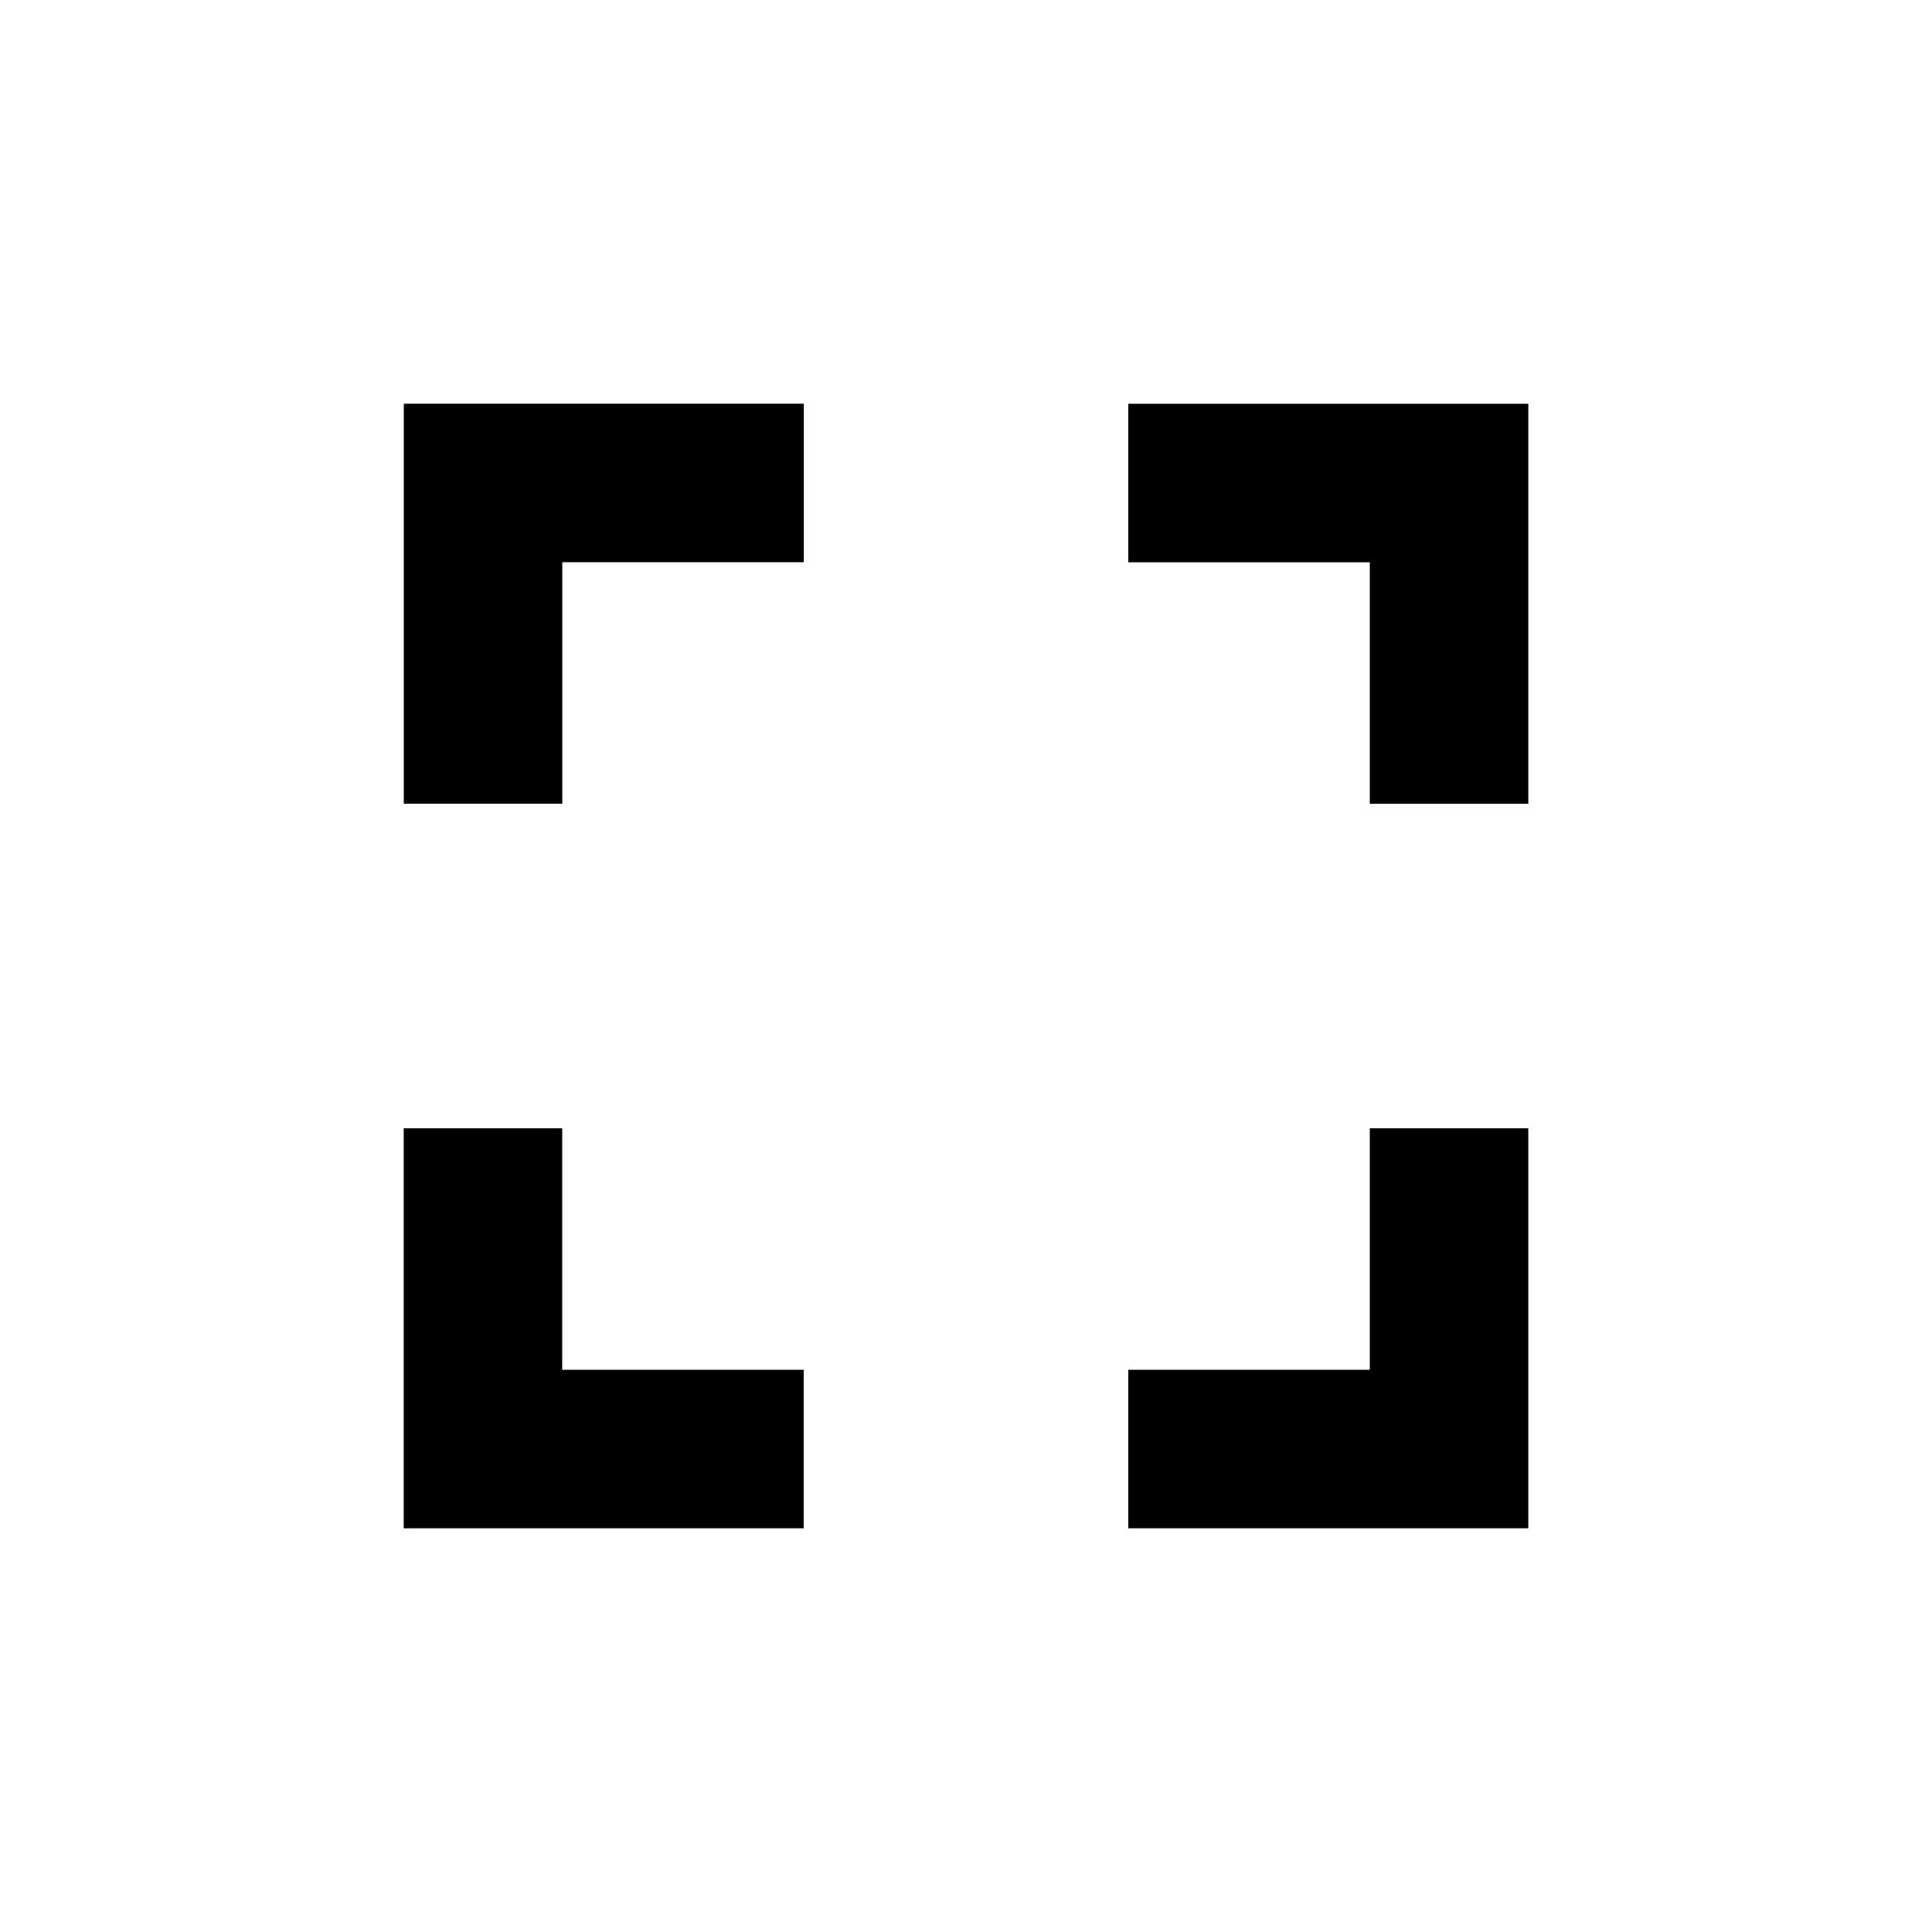
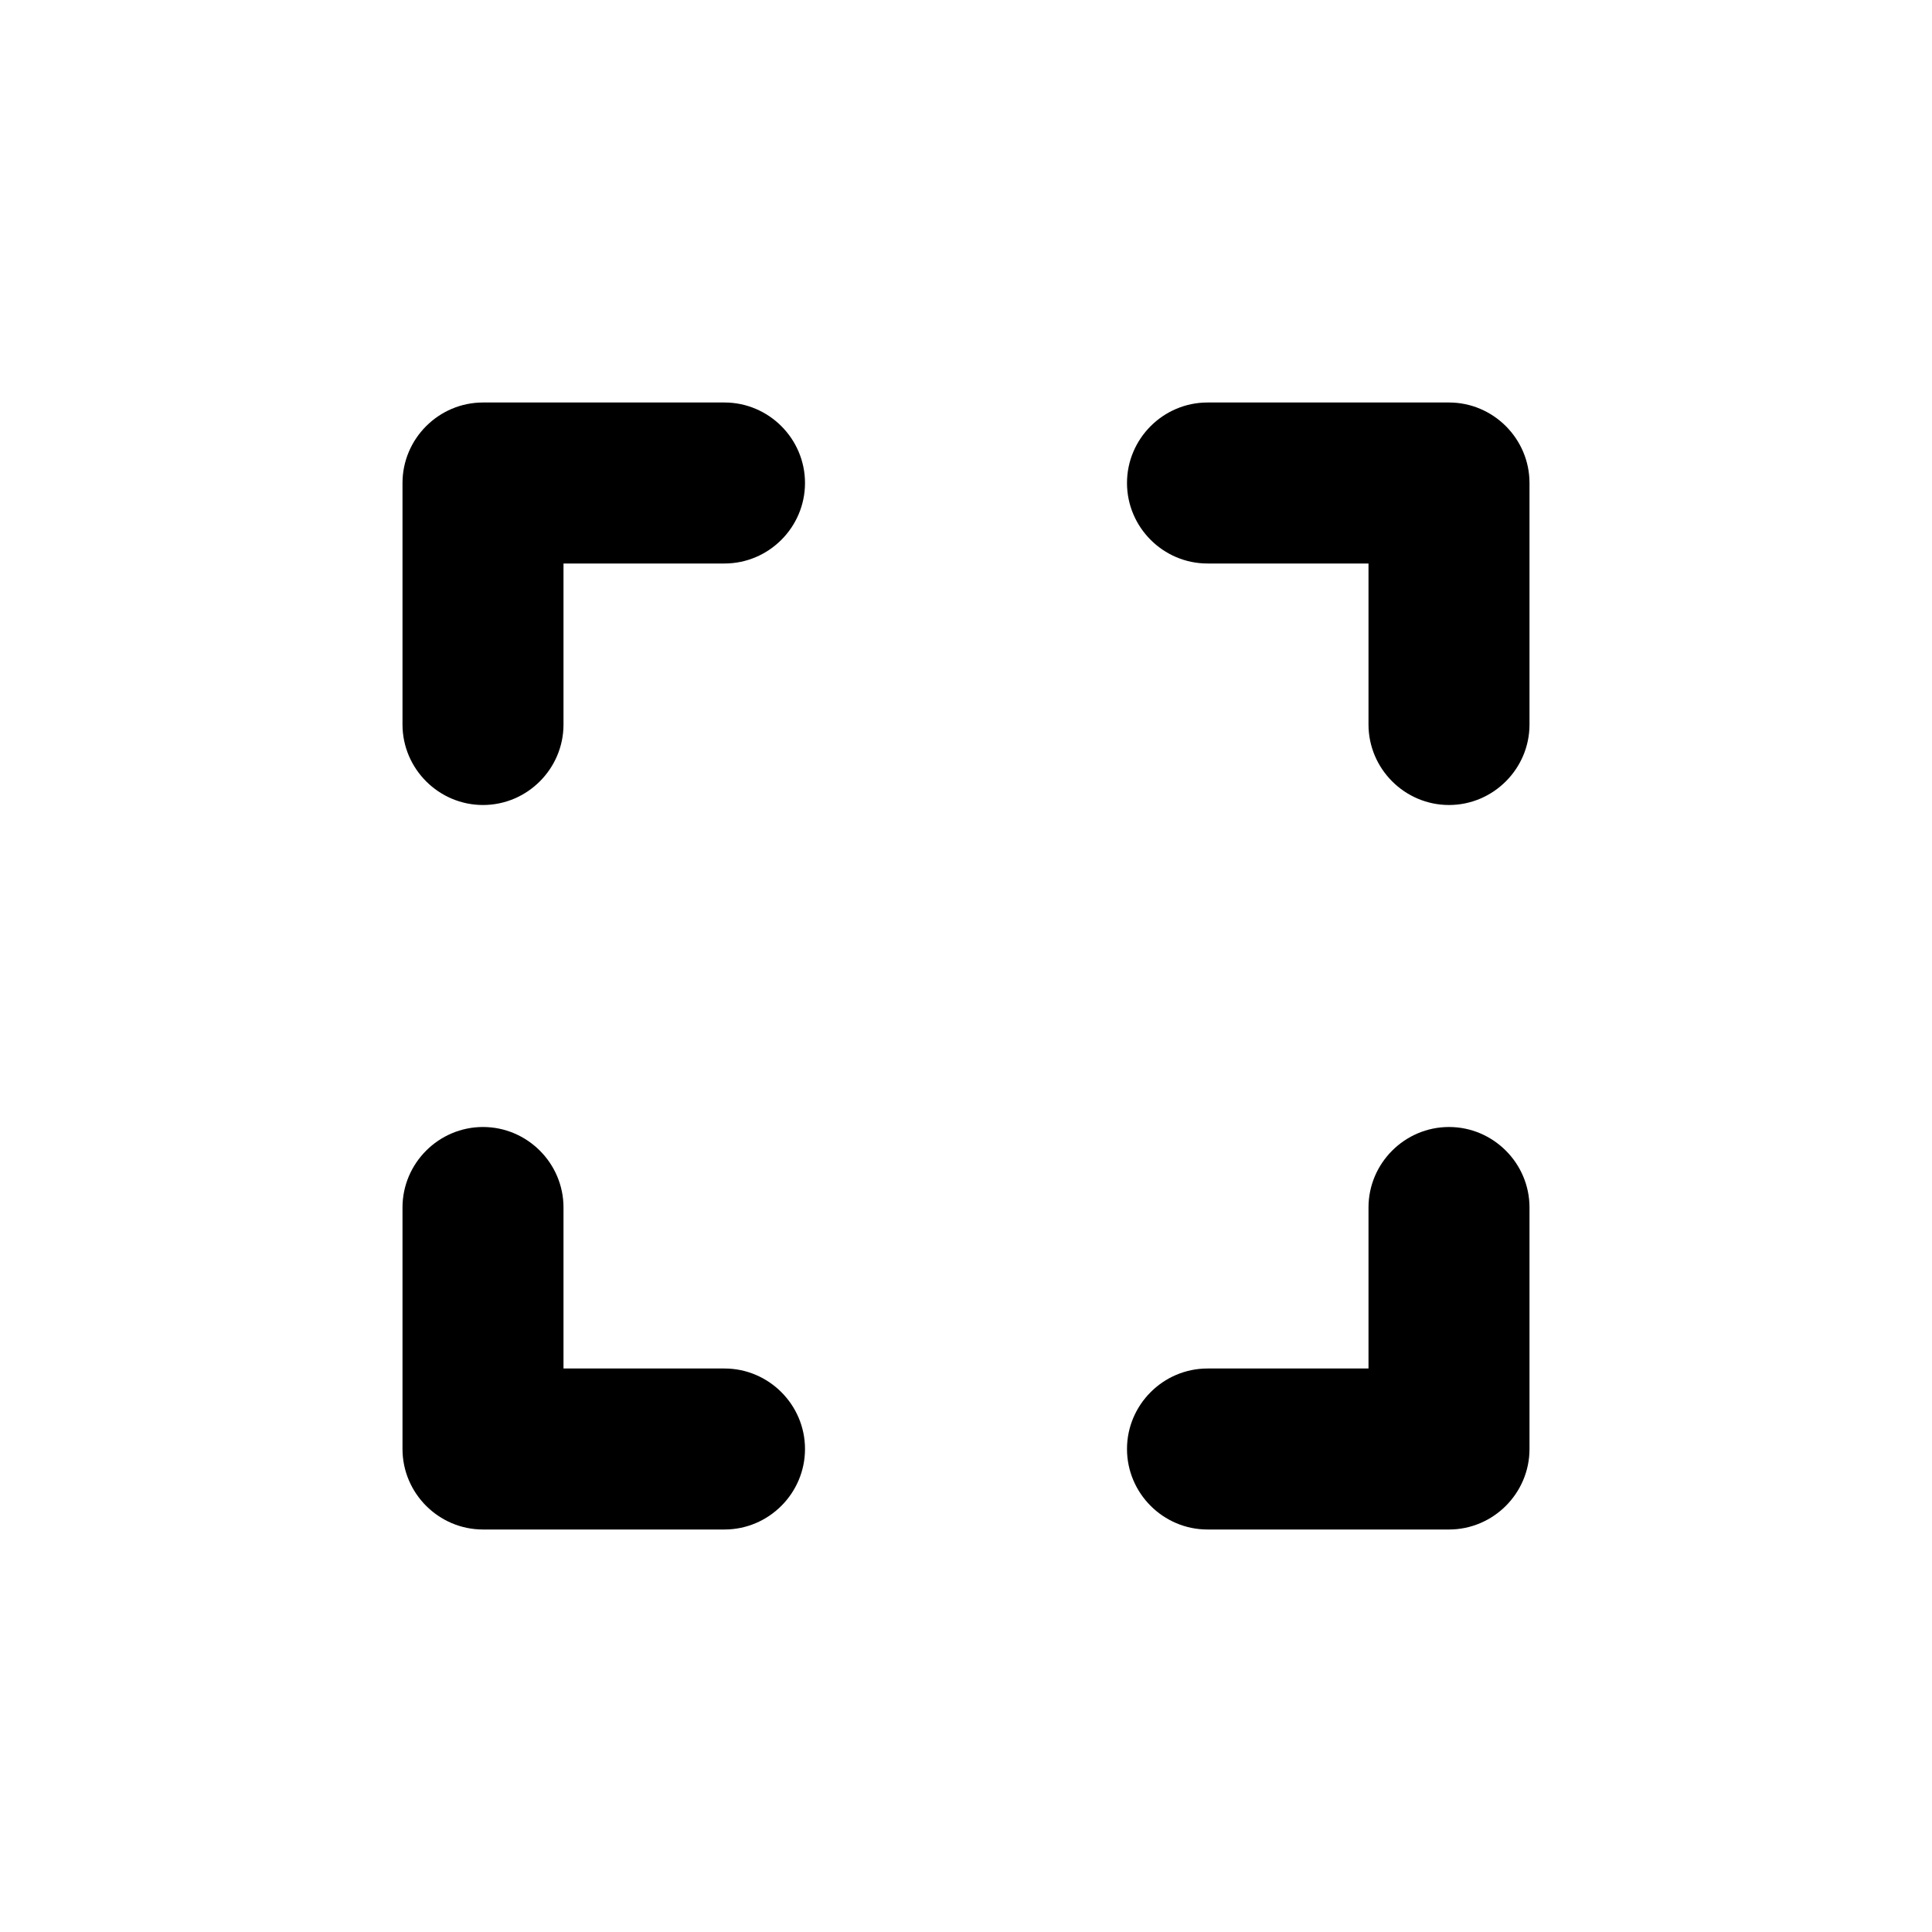
- <svg xmlns="http://www.w3.org/2000/svg" version="1.1" width="24" height="24" viewBox="0 0 24 24">
-   <path d="M14.016 5.016h4.969v4.969h-1.969v-3h-3v-1.969zM17.016 17.016v-3h1.969v4.969h-4.969v-1.969h3zM5.016 9.984v-4.969h4.969v1.969h-3v3h-1.969zM6.984 14.016v3h3v1.969h-4.969v-4.969h1.969z" />
+ <svg xmlns="http://www.w3.org/2000/svg" width="24" height="24" viewBox="0 0 24 24">
+   <path fill="none" d="M0 0h24v24H0V0z" />
+   <path d="M6 14c-.55 0-1 .45-1 1v3c0 .55.45 1 1 1h3c.55 0 1-.45 1-1s-.45-1-1-1H7v-2c0-.55-.45-1-1-1zm0-4c.55 0 1-.45 1-1V7h2c.55 0 1-.45 1-1s-.45-1-1-1H6c-.55 0-1 .45-1 1v3c0 .55.45 1 1 1zm11 7h-2c-.55 0-1 .45-1 1s.45 1 1 1h3c.55 0 1-.45 1-1v-3c0-.55-.45-1-1-1s-1 .45-1 1v2zM14 6c0 .55.45 1 1 1h2v2c0 .55.45 1 1 1s1-.45 1-1V6c0-.55-.45-1-1-1h-3c-.55 0-1 .45-1 1z" />
</svg>
